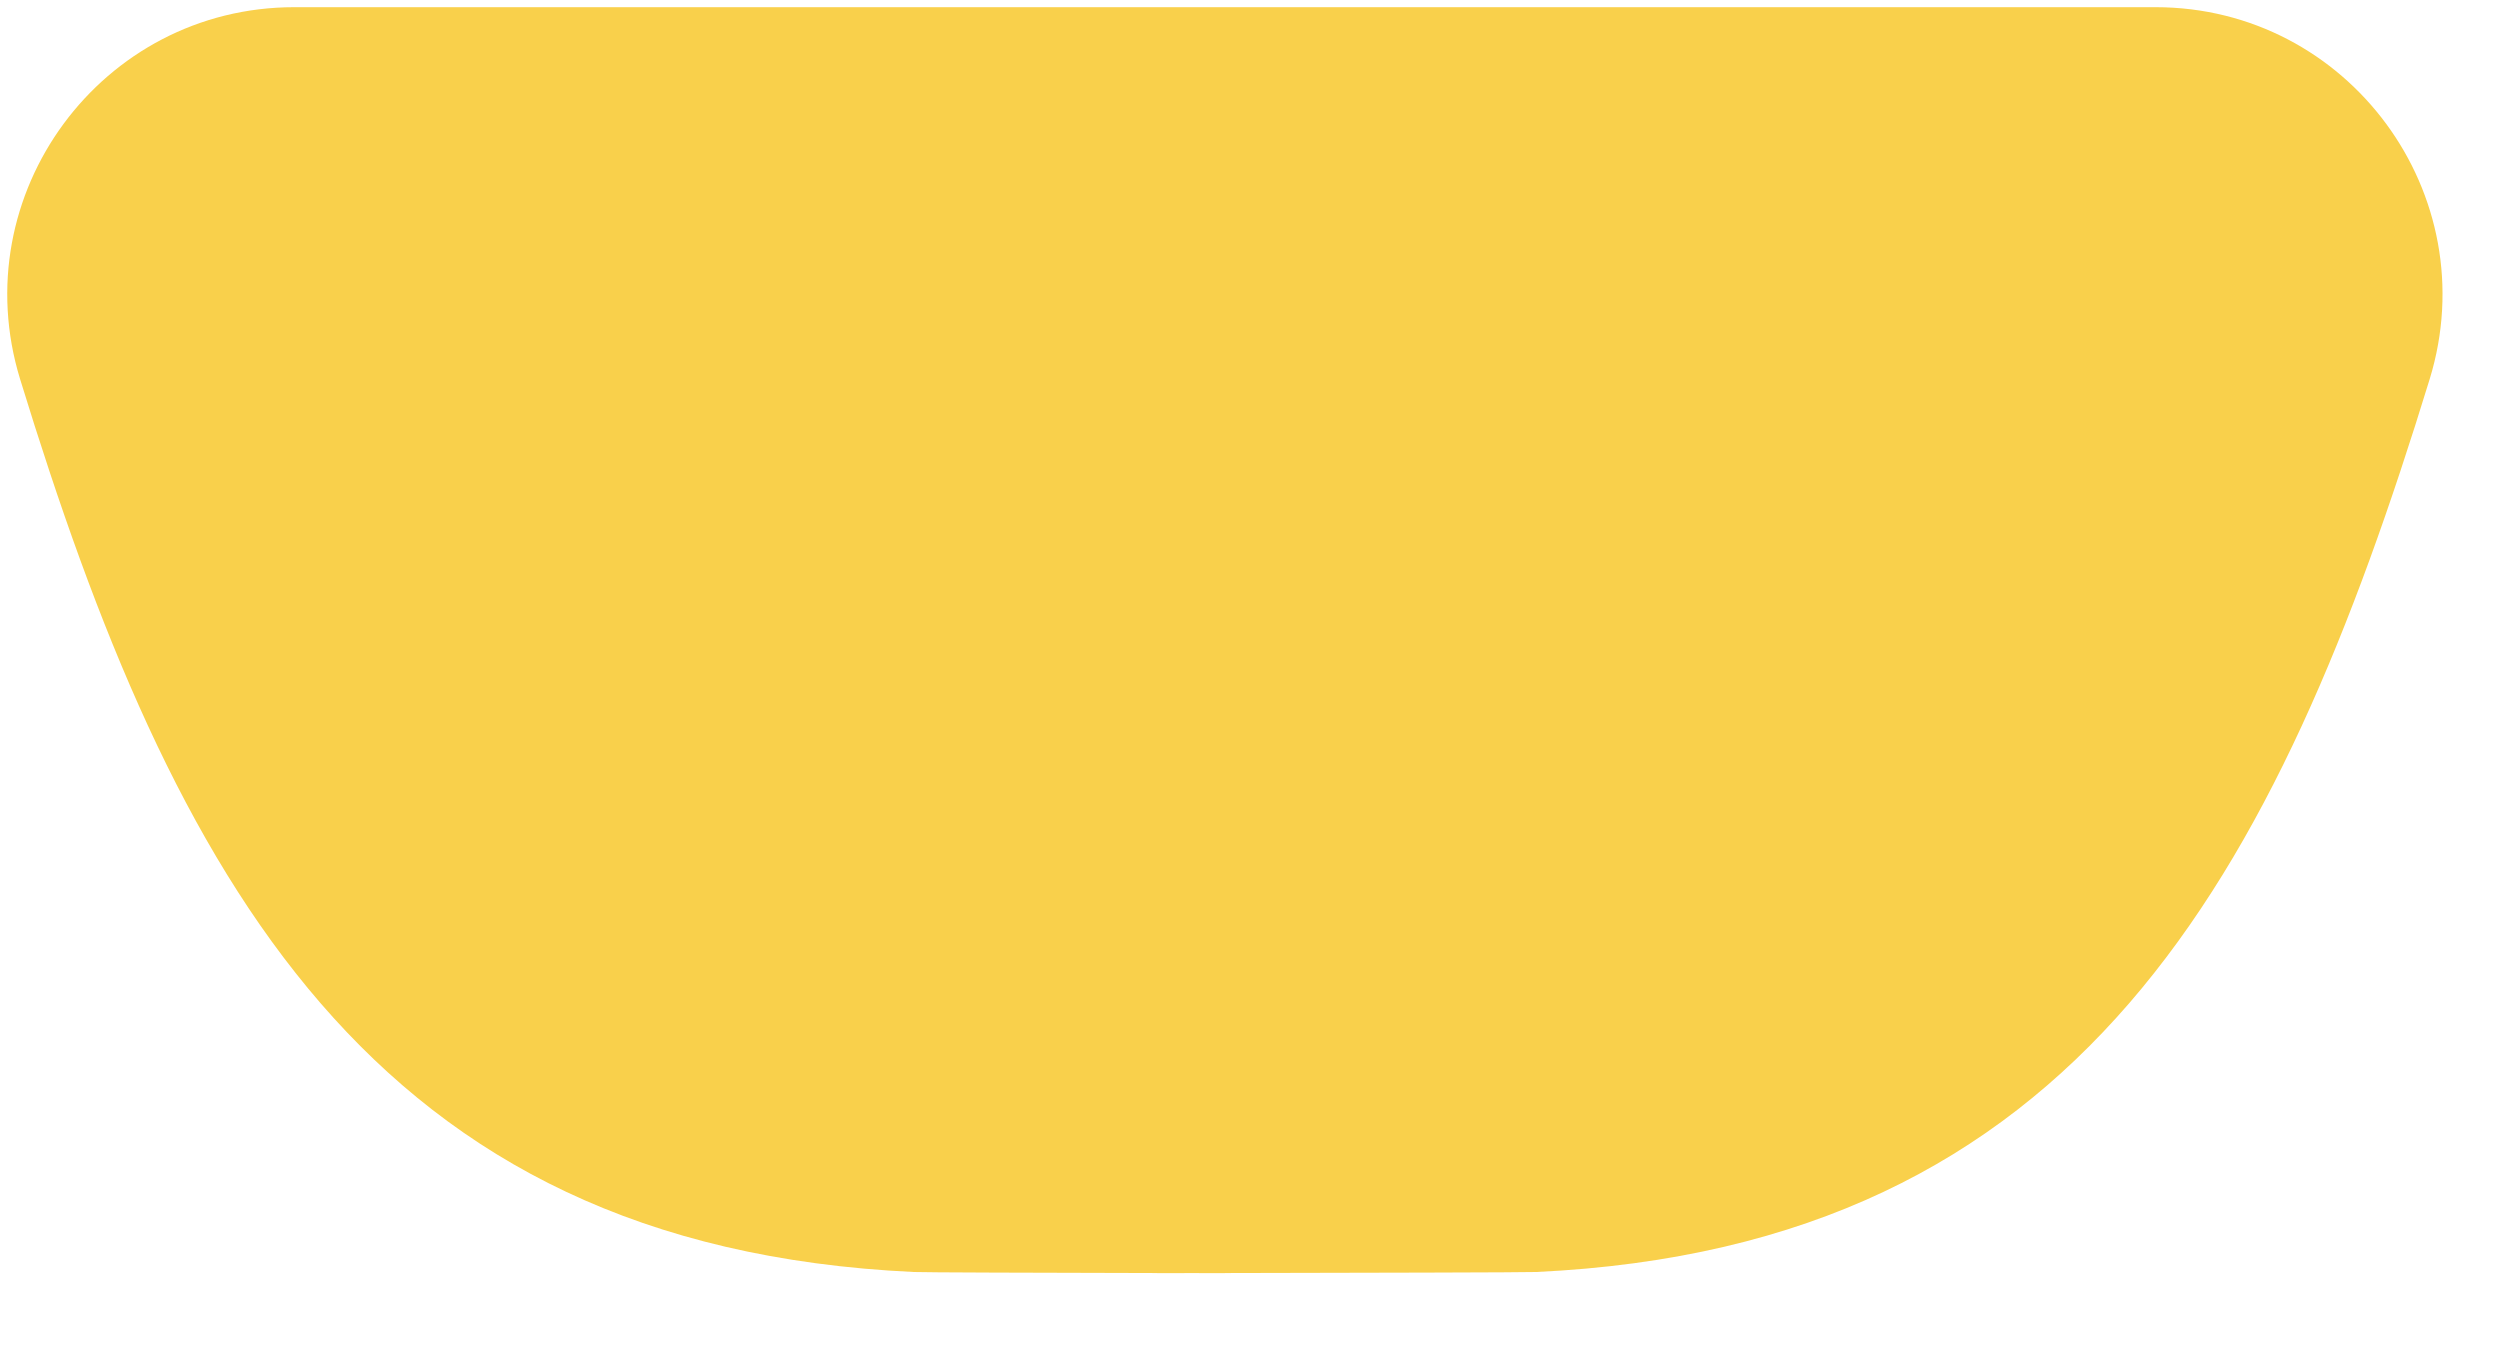
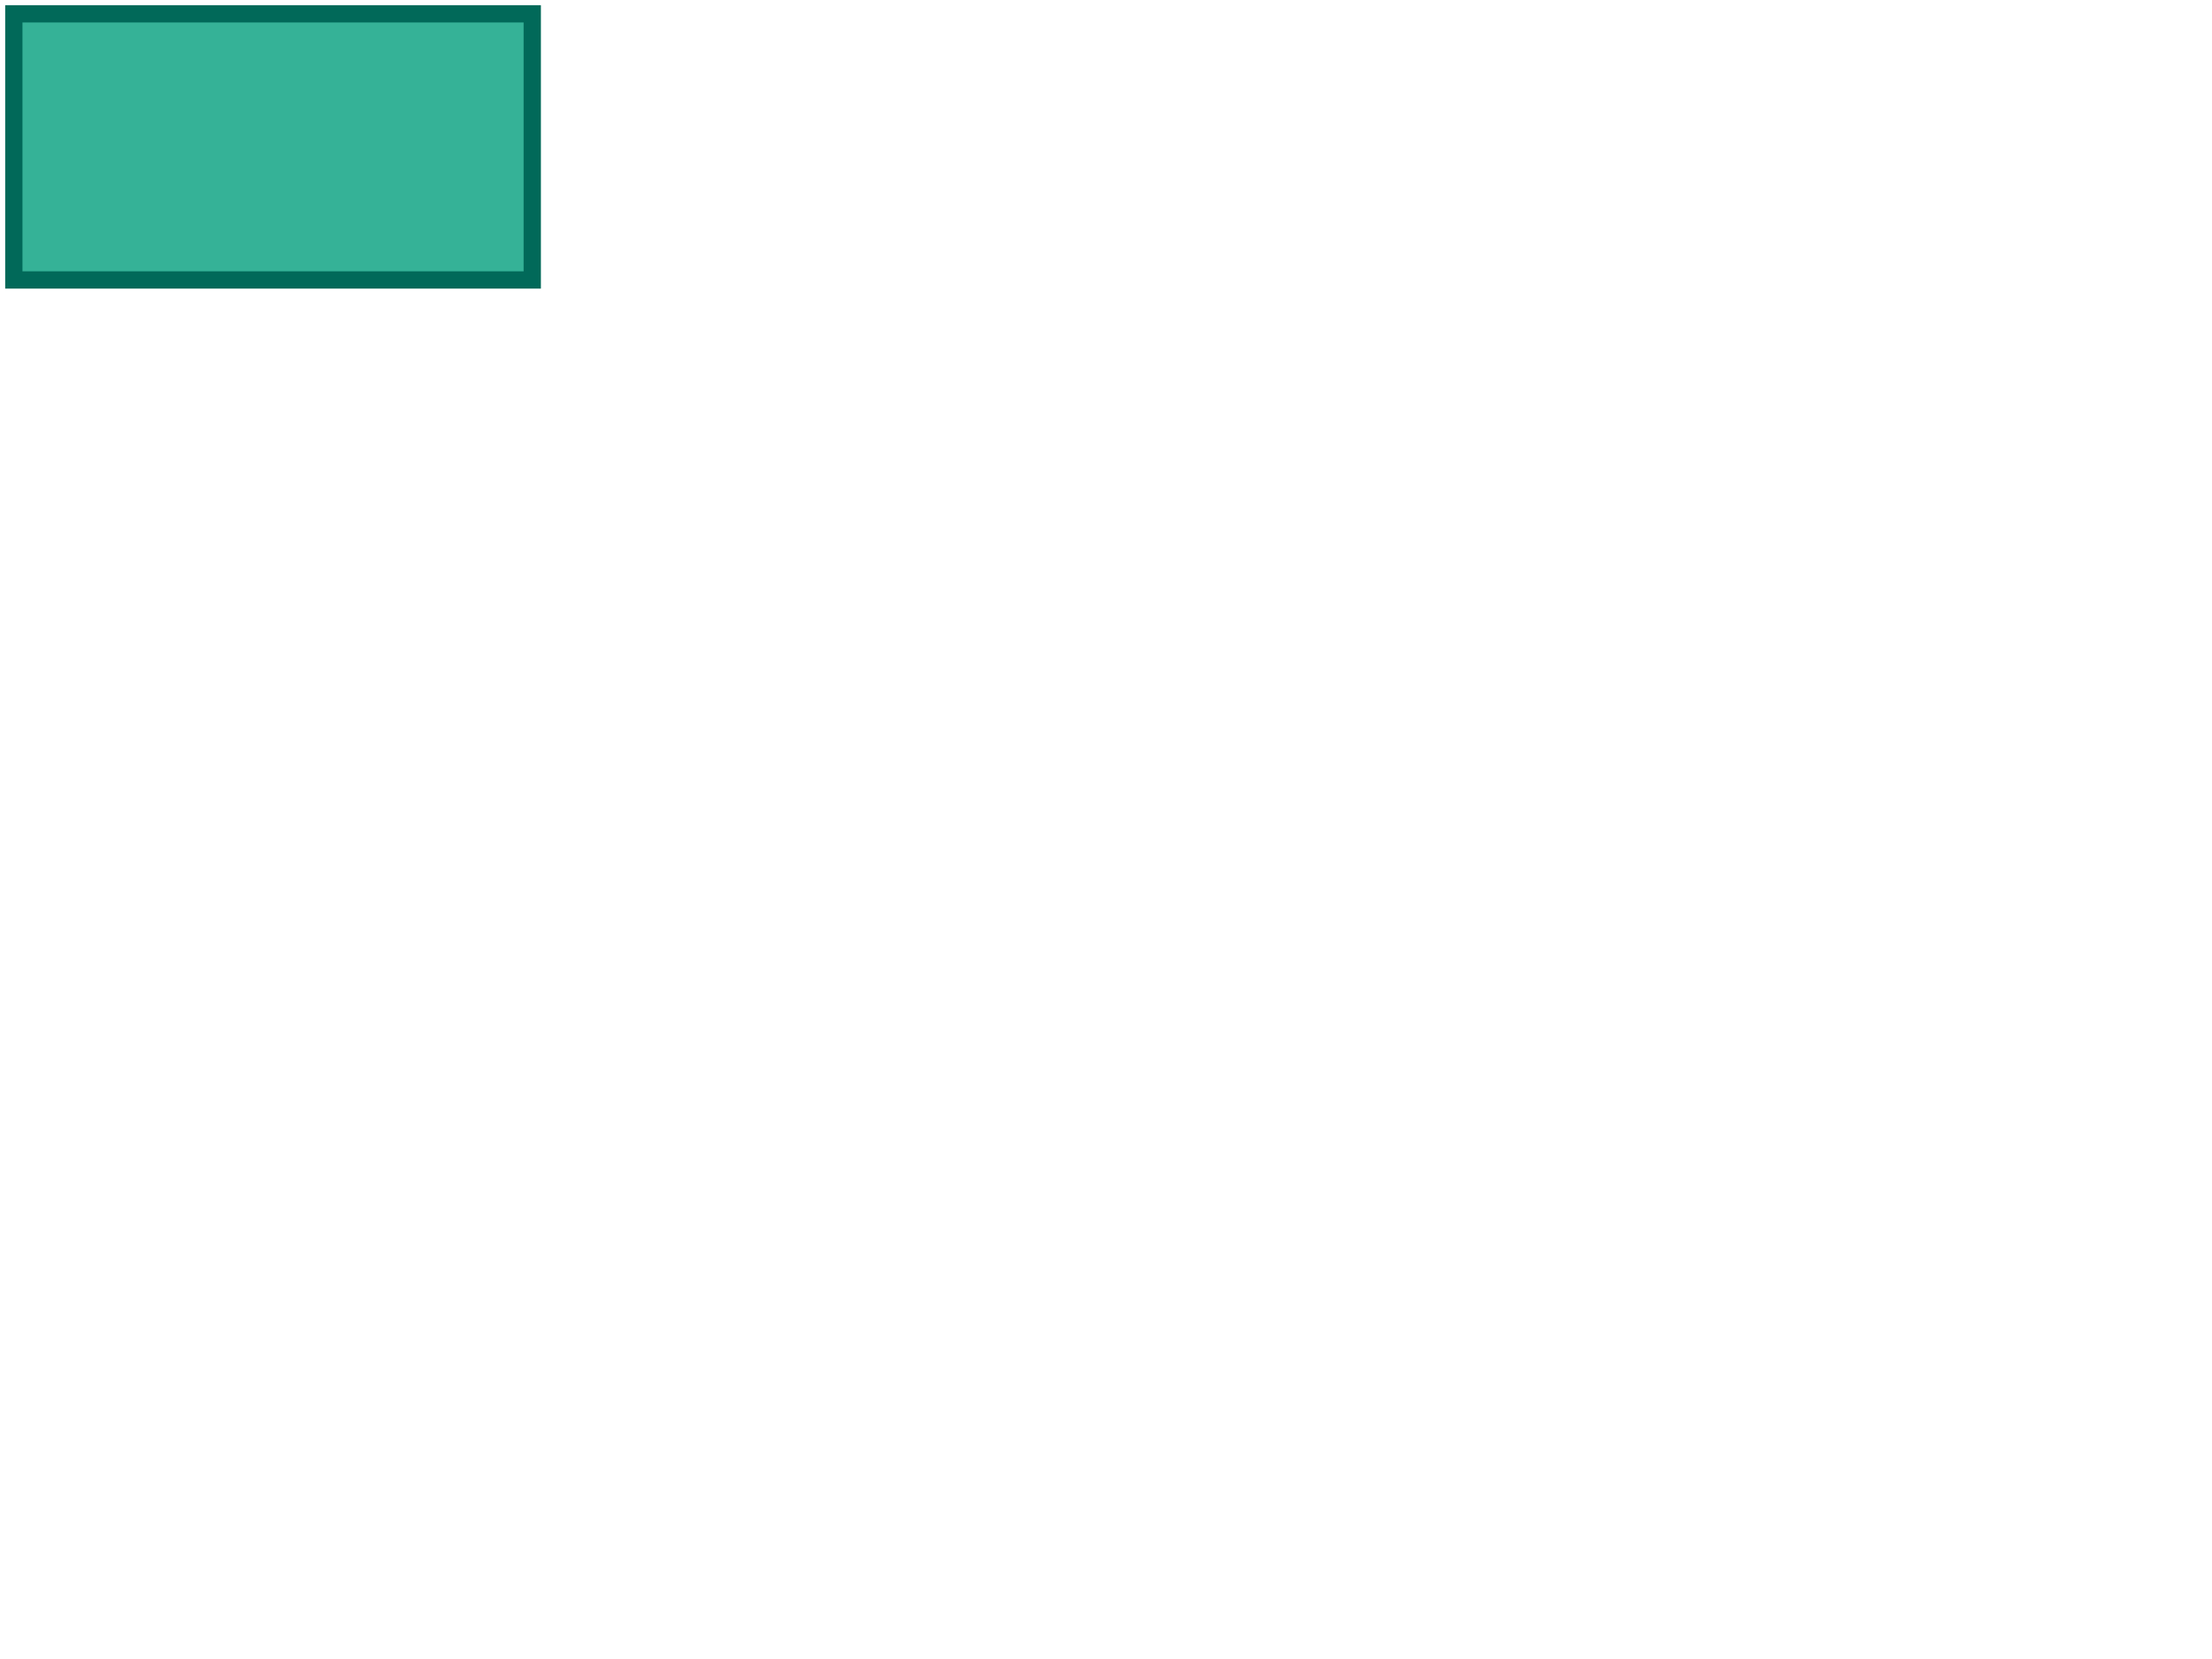
- <svg xmlns="http://www.w3.org/2000/svg" width="55px" height="30px" viewBox="0 0 55 30" version="1.1">
-   <defs />
-   <g id="Page-1" stroke="none" stroke-width="1" fill="none" fill-rule="evenodd">
-     <g id="Imported-Layers-5" transform="translate(-71, -163)" fill="#F9D04B">
-       <path d="M118.419,163.158 L77.476,163.158 C73.226,163.158 70.196,167.278 71.442,171.34 C74.813,182.327 79.148,190.422 91.101,190.984 C91.305,190.994 93.798,191.001 96.458,191.007 L96.458,191.009 C96.698,191.009 96.964,191.008 97.222,191.008 C97.465,191.008 97.707,191.009 97.948,191.009 L97.948,191.007 C100.962,191.001 104.588,190.994 104.795,190.984 C116.747,190.422 121.082,182.327 124.453,171.34 C125.699,167.278 122.669,163.158 118.419,163.158" id="Fill-7" />
-     </g>
+ <svg xmlns="http://www.w3.org/2000/svg" width="640" height="480">
+   <g>
+     <rect id="svg_7" height="77" width="150" y="4" x="4" stroke-linecap="null" stroke-linejoin="null" stroke-width="5" stroke="#016959" fill="#35b297" />
  </g>
</svg>
